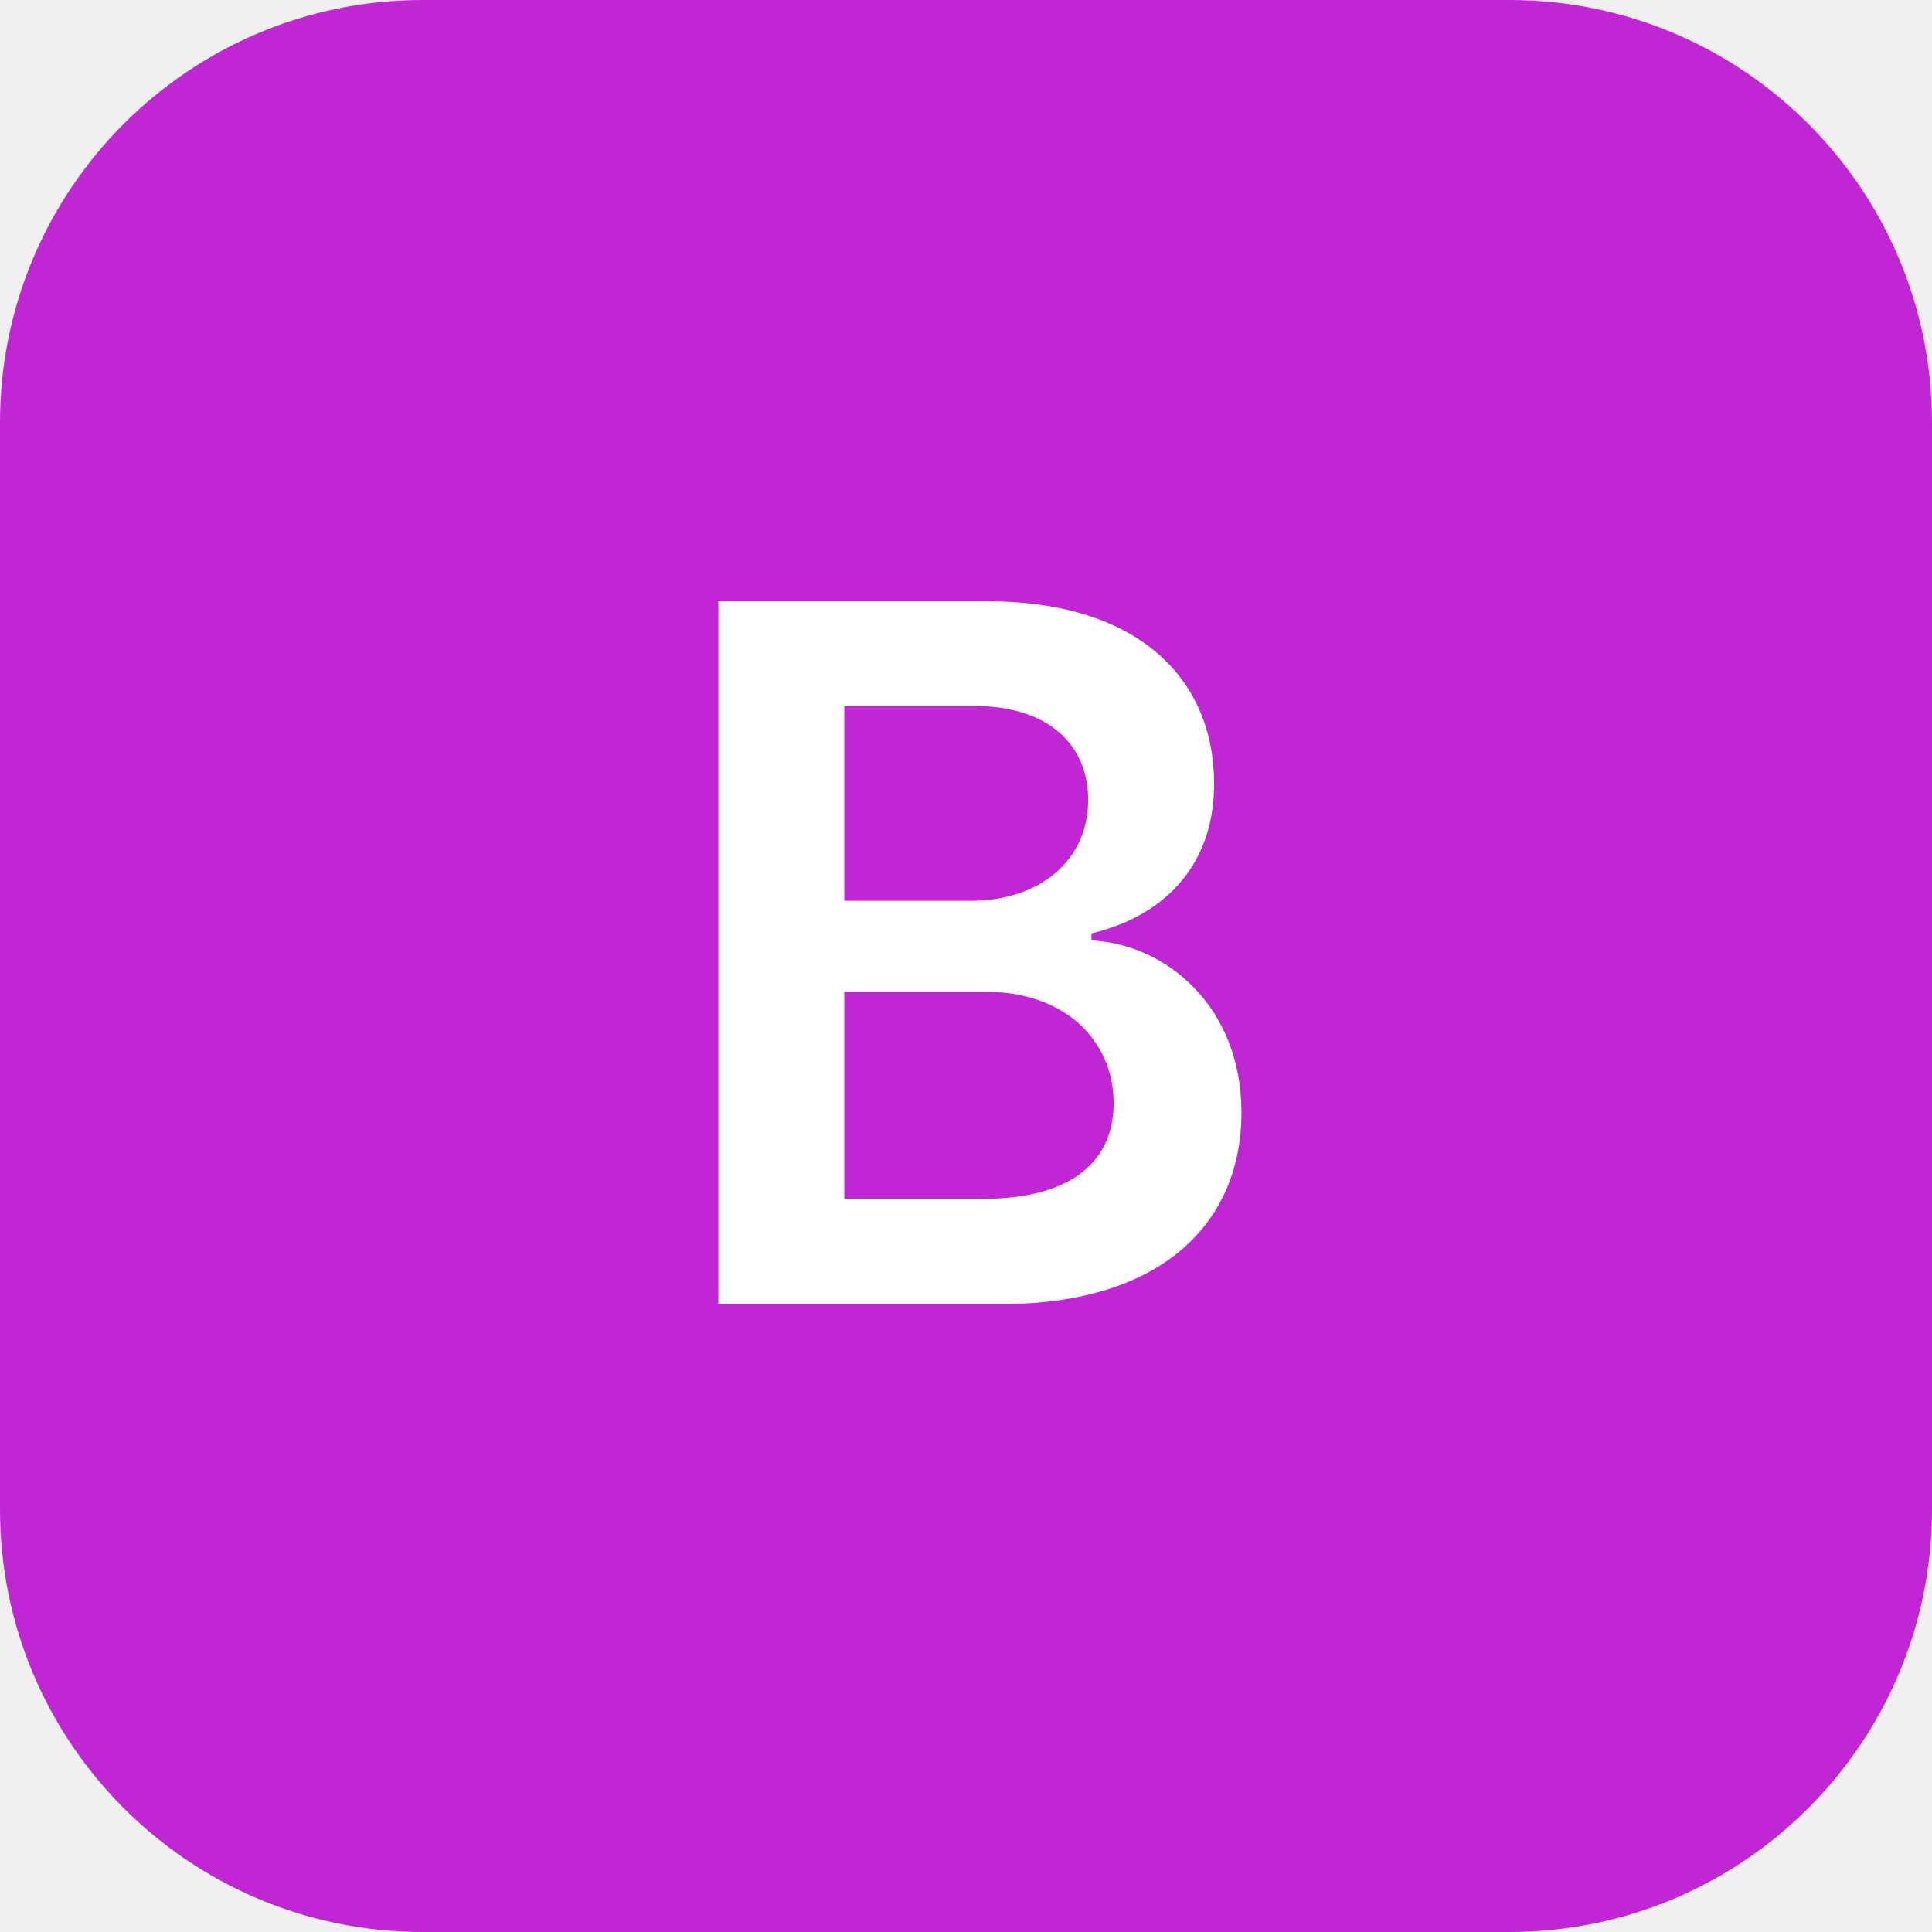
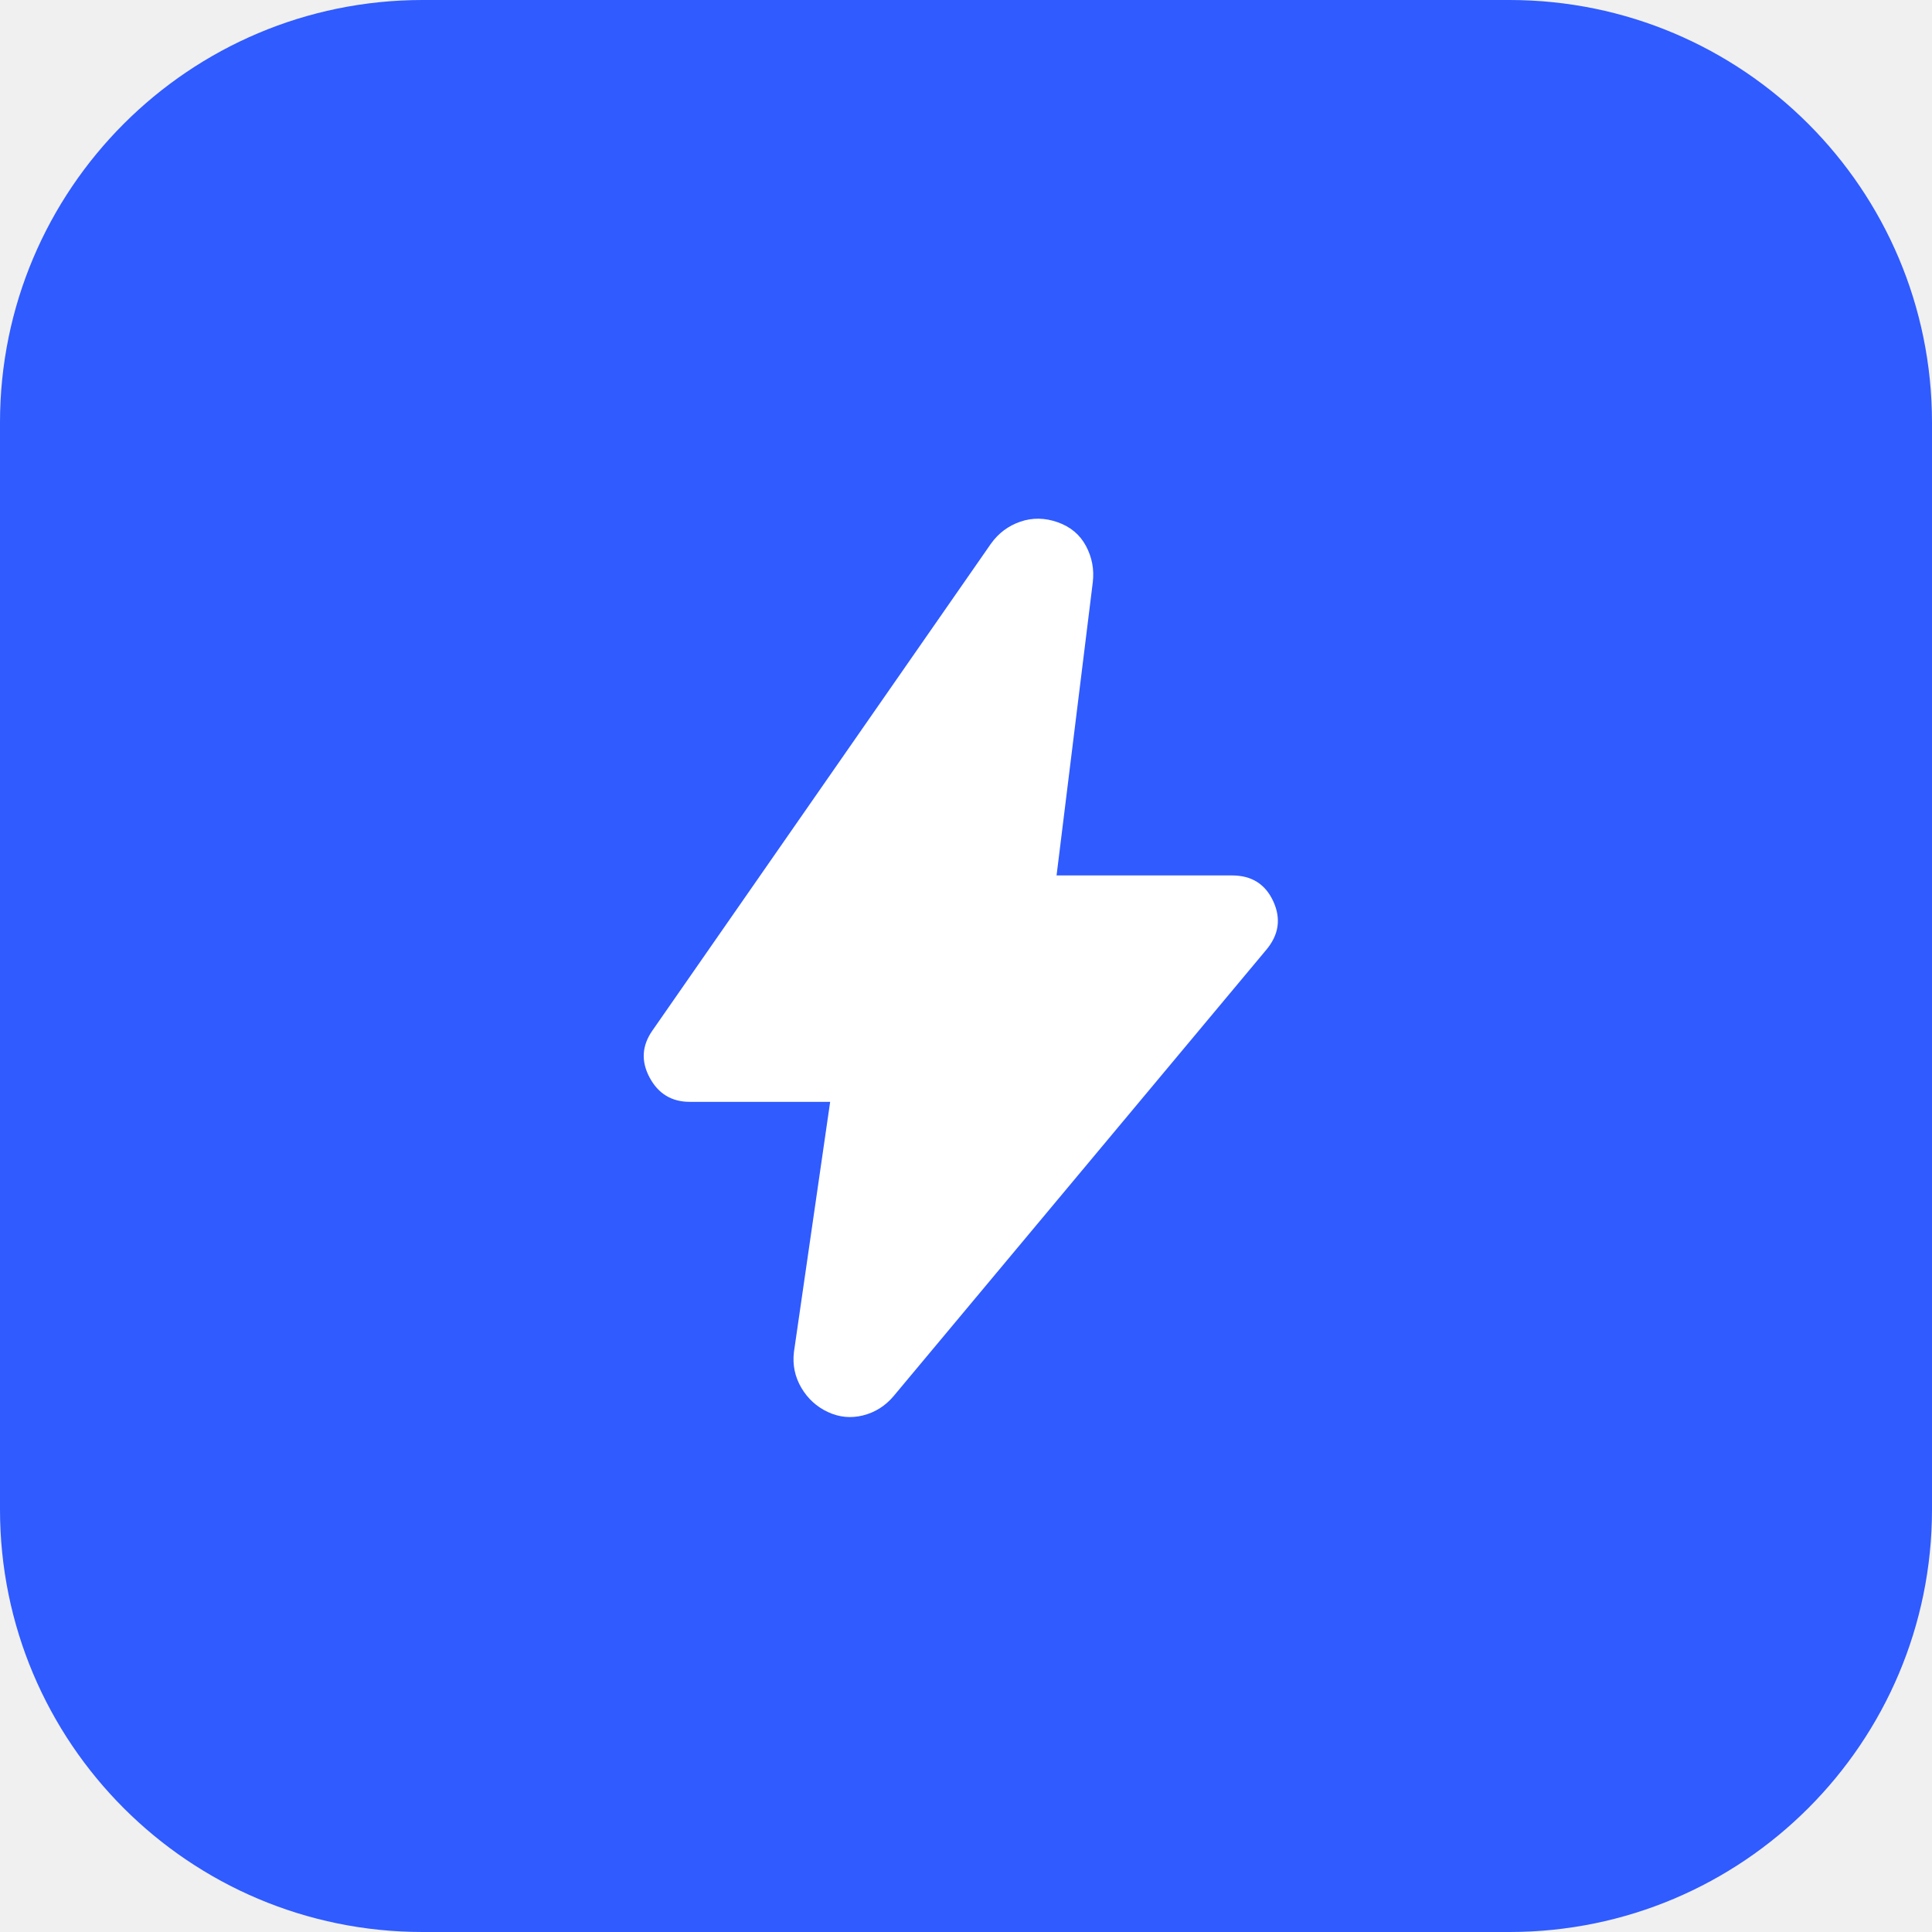
<svg xmlns="http://www.w3.org/2000/svg" viewBox="0 0 64 64">
-   <rect width="64" height="64" rx="14" fill="#c026d3" />
-   <text x="32" y="32" dy="0.35em" text-anchor="middle" font-family="ui-sans-serif, system-ui, -apple-system, sans-serif" font-size="32" font-weight="600" fill="#ffffff">B</text>
+   <rect width="64" height="64" rx="14" fill="#2F5BFF" />
+   <path transform="translate(32 32) scale(0.0375) translate(-480 480)" fill="#FFFFFF" d="M360-360H236q-24 0-35.5-21.5T203-423l299-430q10-14 26-19.5t33 .5q17 6 25 21t6 32l-32 259h155q26 0 36.5 23t-6.5 43L416-100q-11 13-27 17t-31-3q-15-7-23.5-21.5T328-139l32-221Z" />
</svg>
